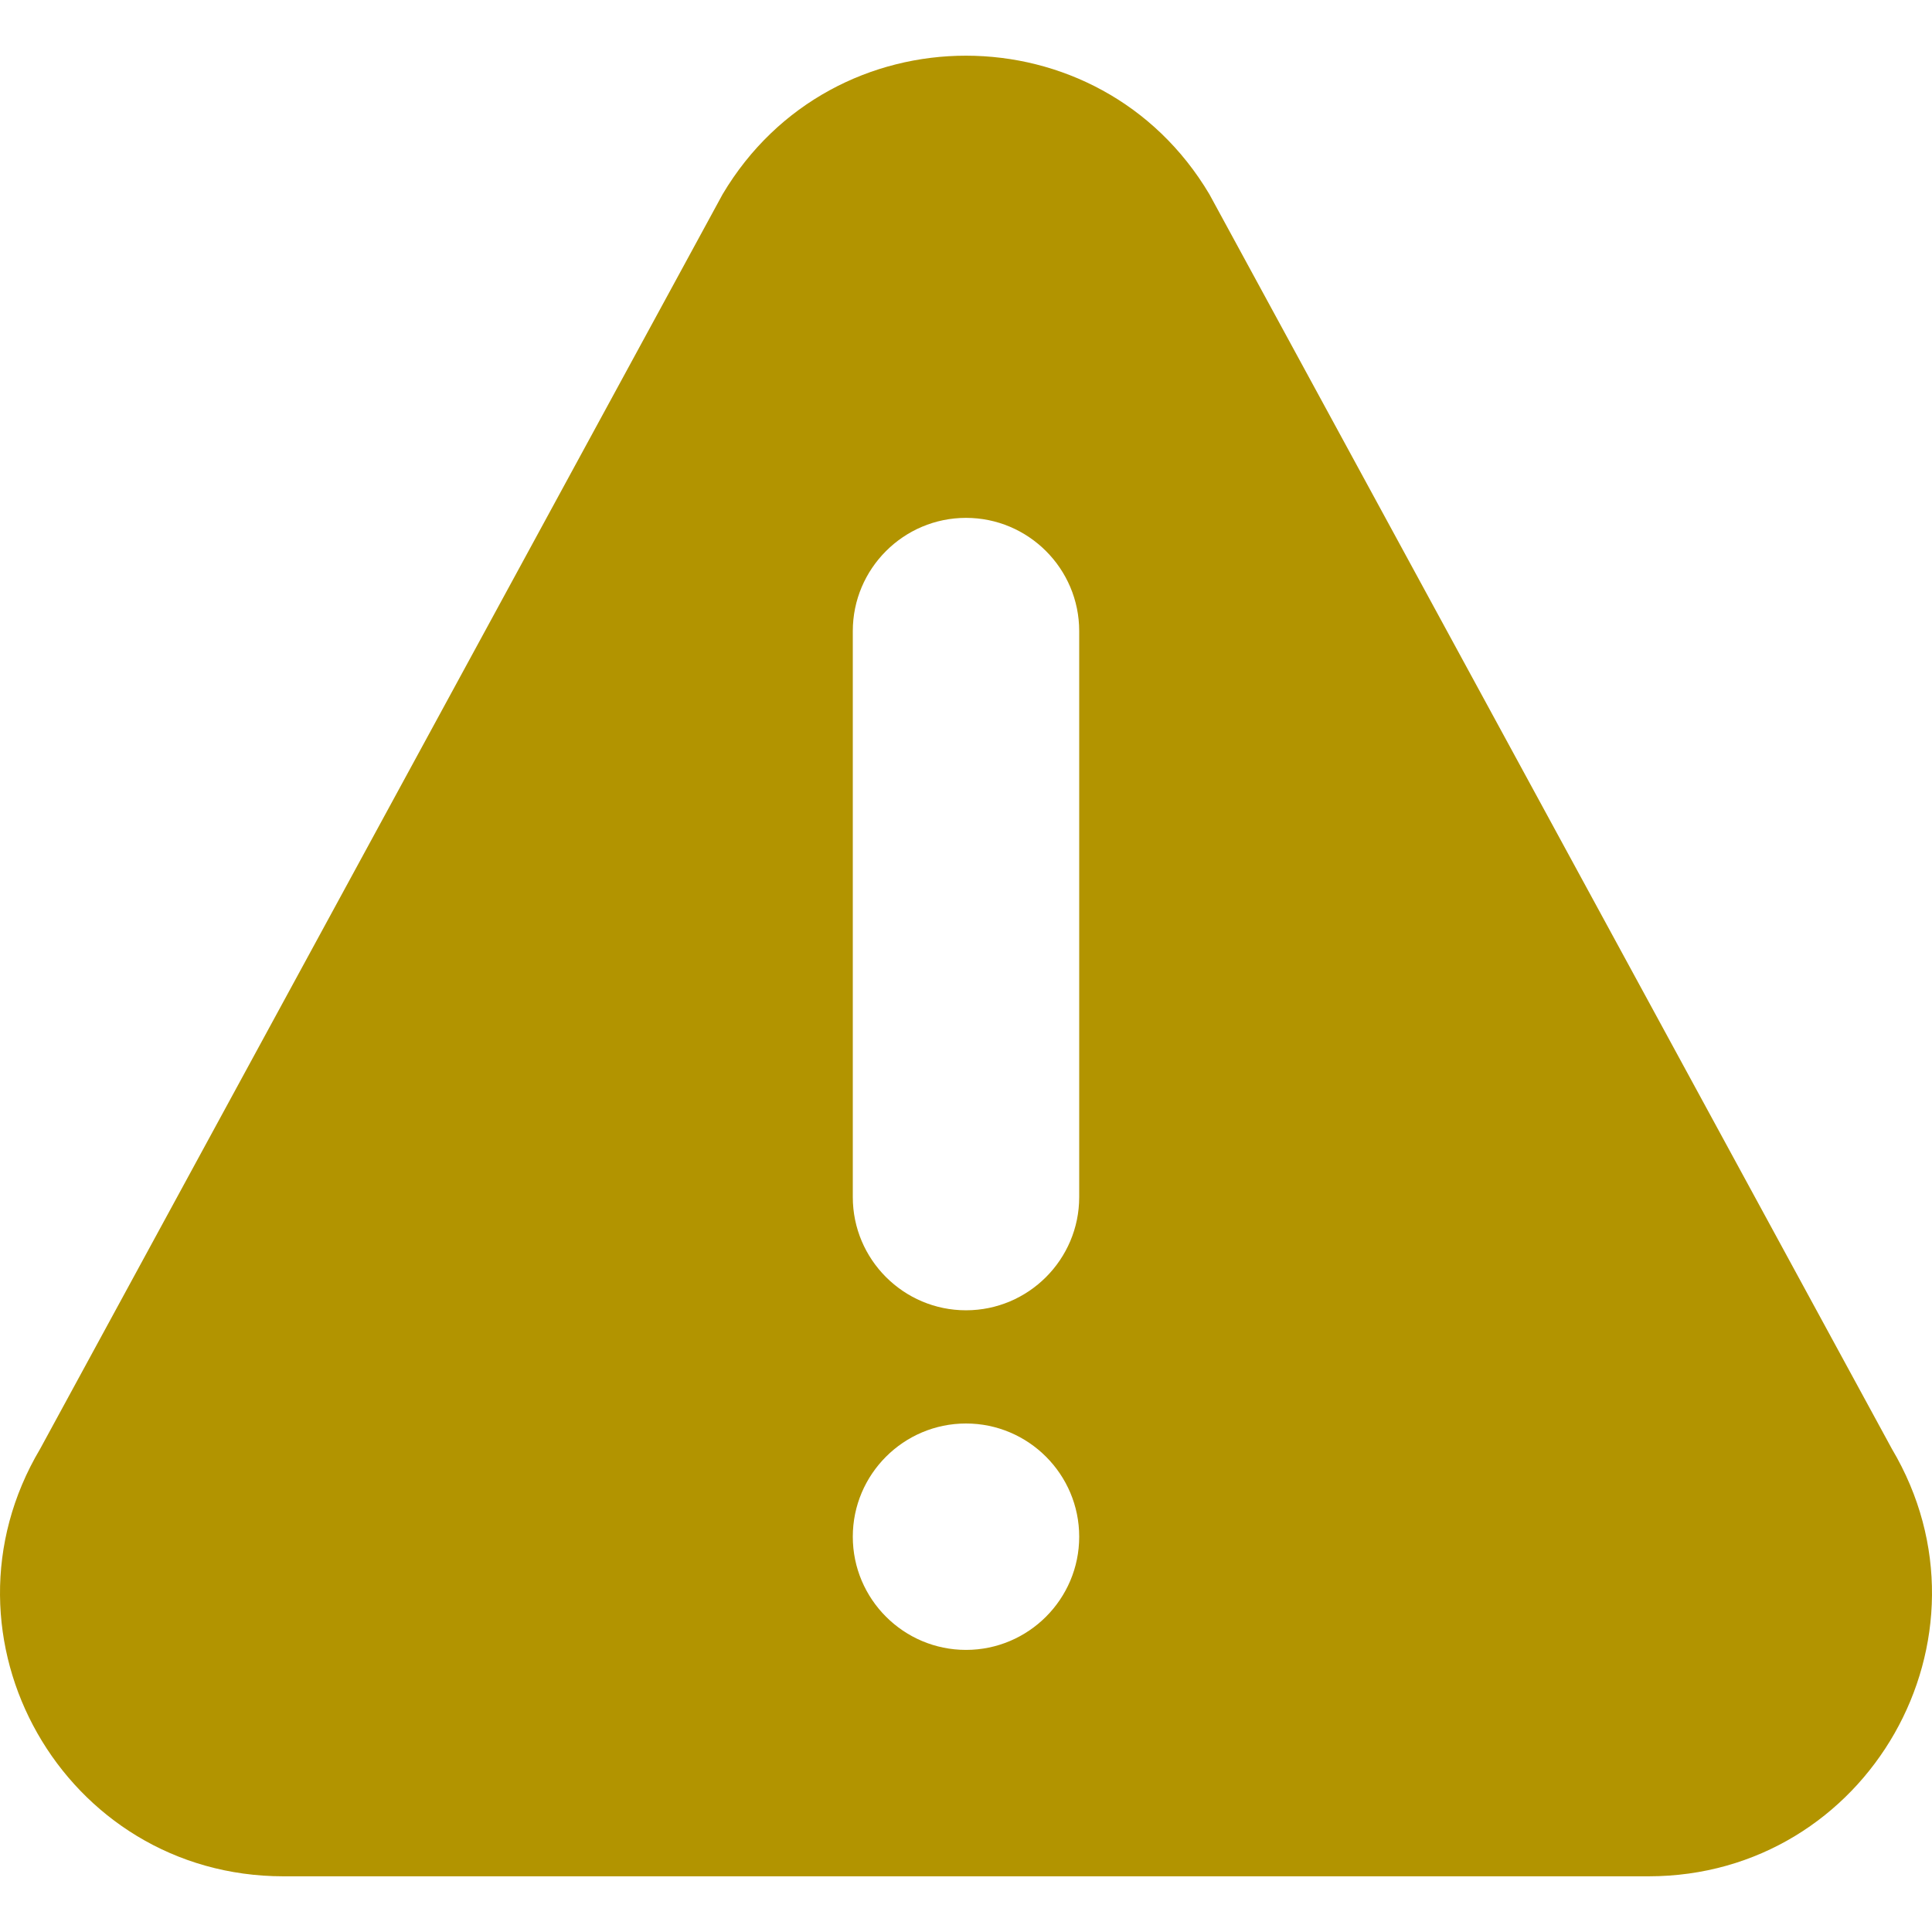
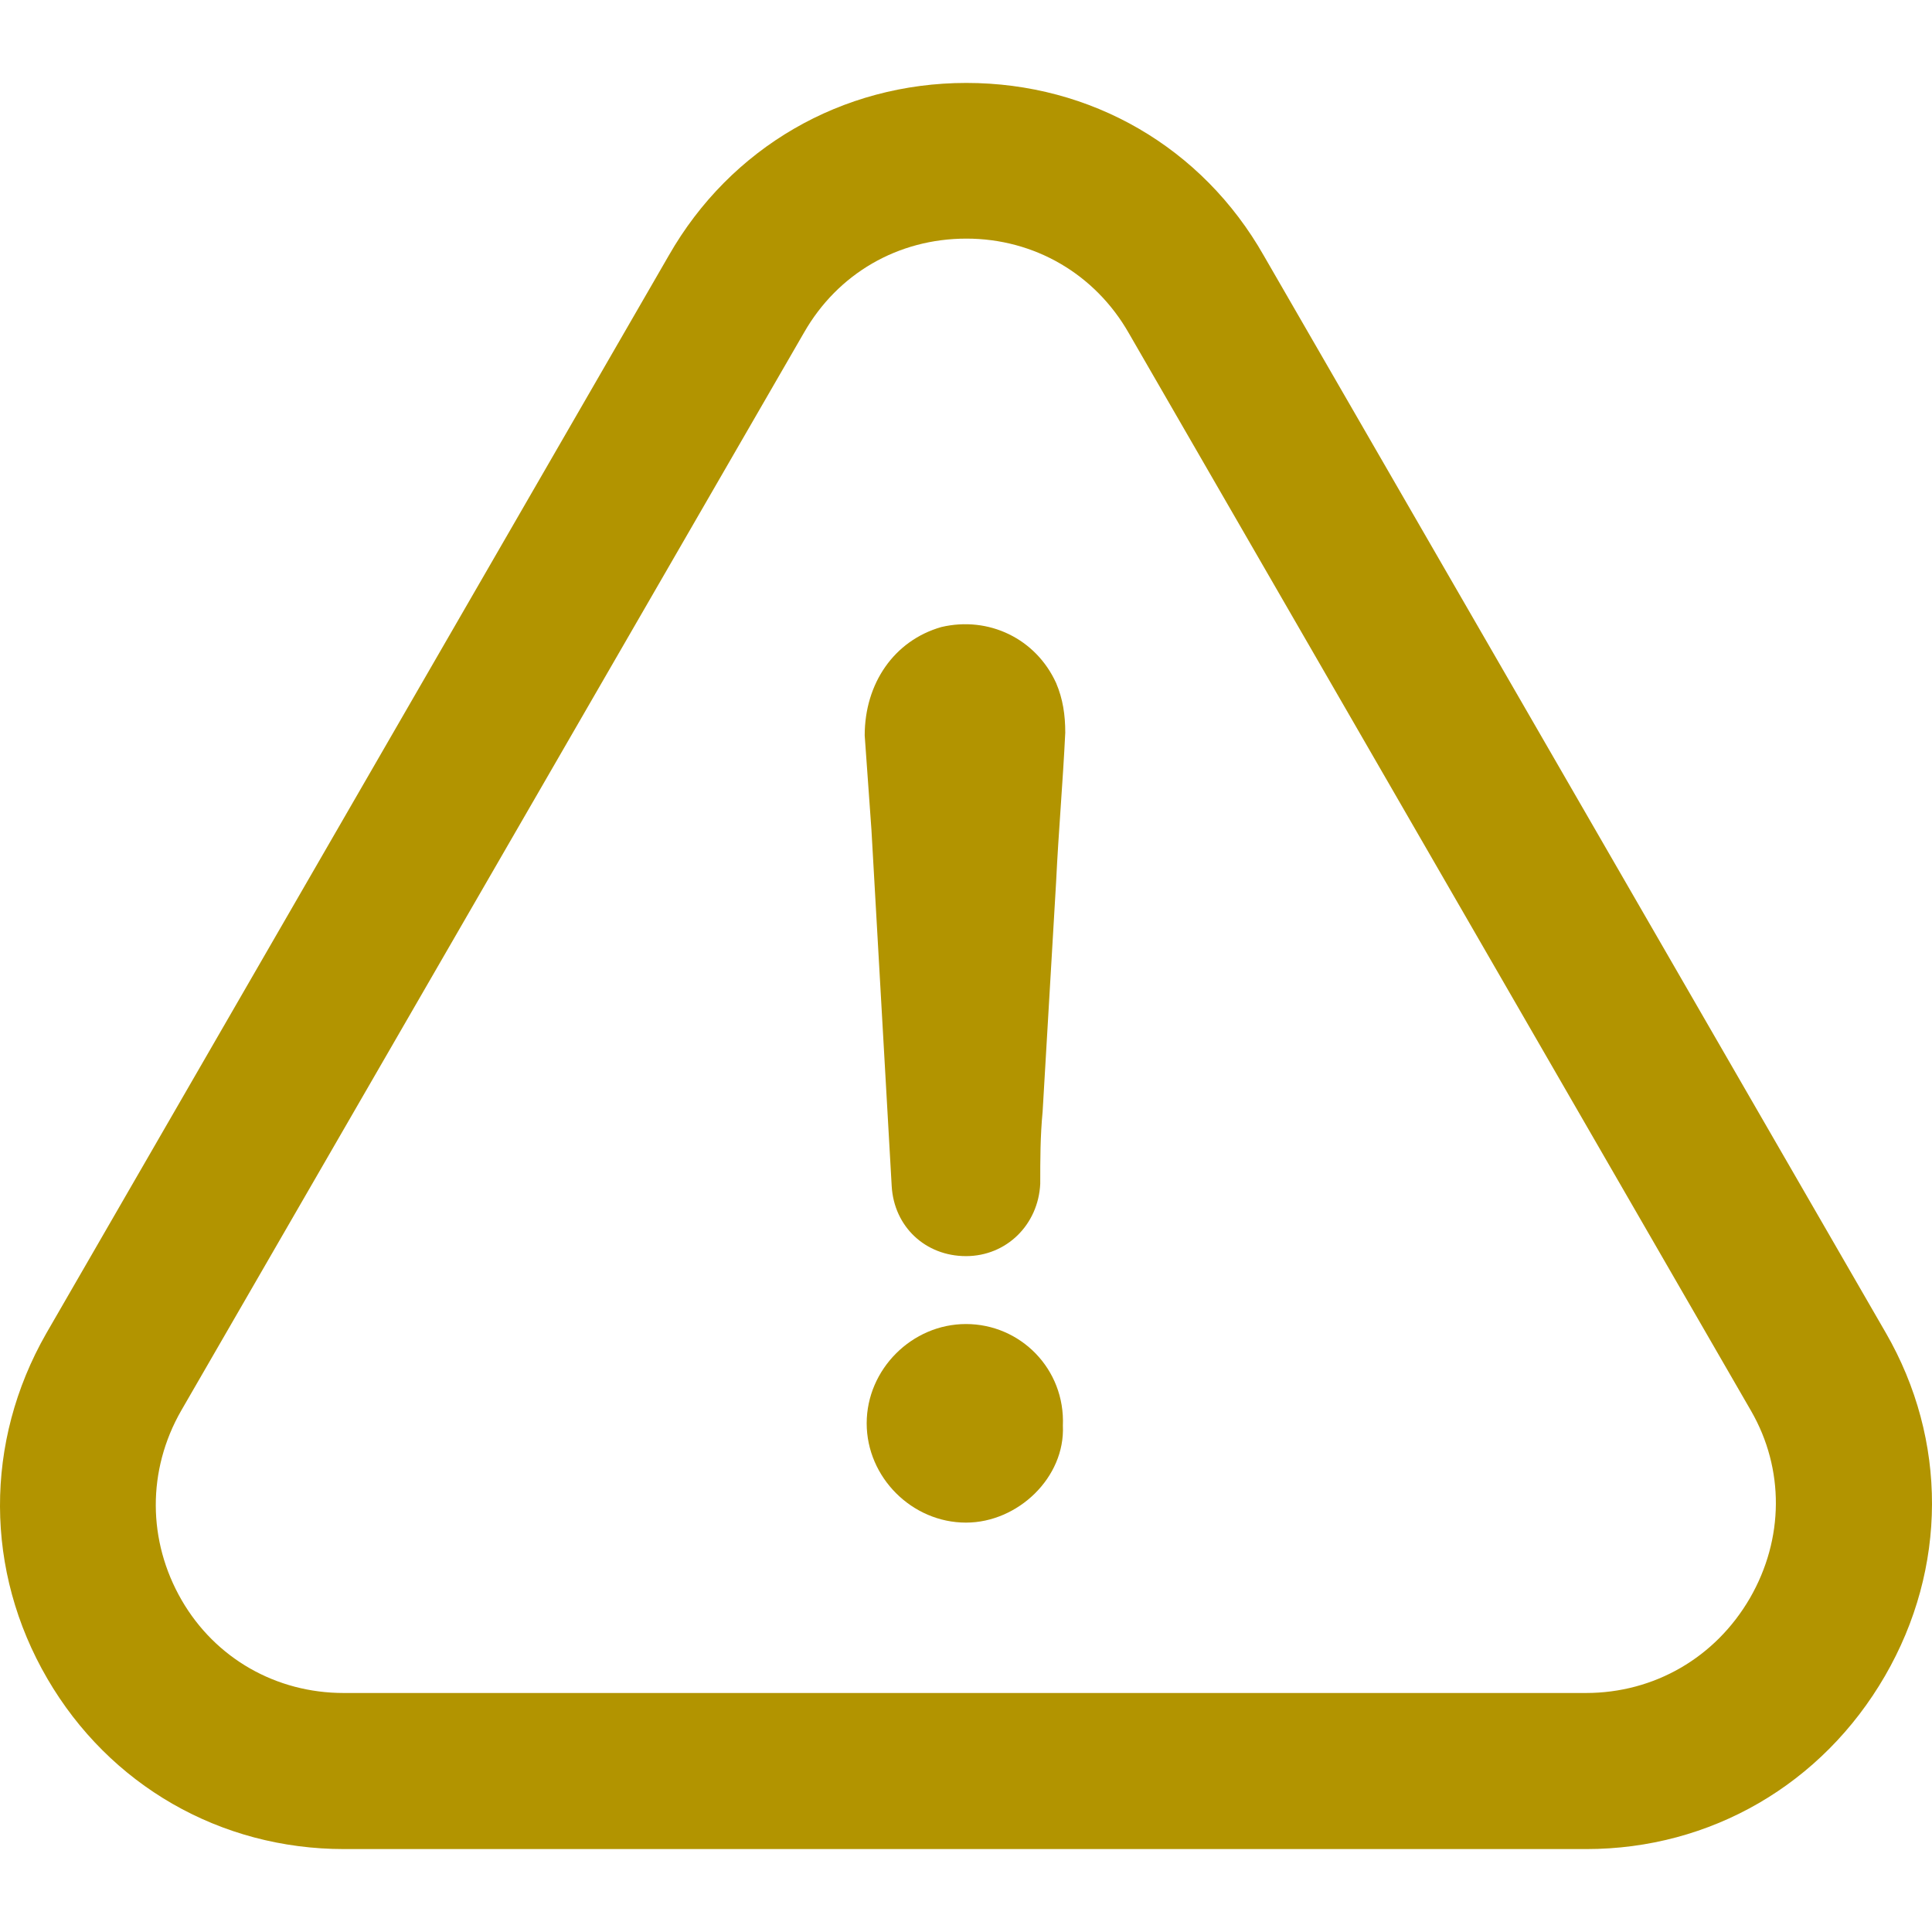
- <svg xmlns="http://www.w3.org/2000/svg" version="1.1" id="Layer_1" x="0px" y="0px" viewBox="0 0 512 512" style="enable-background:new 0 0 512 512;" xml:space="preserve">
+ <svg xmlns="http://www.w3.org/2000/svg" version="1.1" id="Capa_1" x="0px" y="0px" viewBox="0 0 486.463 486.463" style="enable-background:new 0 0 486.463 486.463;" xml:space="preserve">
  <g>
    <g>
-       <path fill="#b29400" d="M501.362,383.95L320.497,51.474c-29.059-48.921-99.896-48.986-128.994,0L10.647,383.95    c-29.706,49.989,6.259,113.291,64.482,113.291h361.736C495.039,497.241,531.068,433.99,501.362,383.95z M256,437.241    c-16.538,0-30-13.462-30-30c0-16.538,13.462-30,30-30c16.538,0,30,13.462,30,30C286,423.779,272.538,437.241,256,437.241z     M286,317.241c0,16.538-13.462,30-30,30c-16.538,0-30-13.462-30-30v-150c0-16.538,13.462-30,30-30c16.538,0,30,13.462,30,30    V317.241z" />
+       <path fill="#b29400" d="M243.225,333.382c-13.6,0-25,11.4-25,25s11.4,25,25,25c13.1,0,25-11.4,24.4-24.4    C268.225,344.682,256.925,333.382,243.225,333.382z" />
+       <path fill="#b29400" d="M474.625,421.982c15.7-27.1,15.8-59.4,0.2-86.4l-156.6-271.2c-15.5-27.3-43.5-43.5-74.9-43.5s-59.4,16.3-74.9,43.4    l-156.8,271.5c-15.6,27.3-15.5,59.8,0.3,86.9c15.6,26.8,43.5,42.9,74.7,42.9h312.8    C430.725,465.582,458.825,449.282,474.625,421.982z M440.625,402.382c-8.7,15-24.1,23.9-41.3,23.9h-312.8    c-17,0-32.3-8.7-40.8-23.4c-8.6-14.9-8.7-32.7-0.1-47.7l156.8-271.4c8.5-14.9,23.7-23.7,40.9-23.7c17.1,0,32.4,8.9,40.9,23.8    l156.7,271.4C449.325,369.882,449.225,387.482,440.625,402.382z" />
+       <path fill="#b29400" d="M237.025,157.882c-11.9,3.4-19.3,14.2-19.3,27.3c0.6,7.9,1.1,15.9,1.7,23.8c1.7,30.1,3.4,59.6,5.1,89.7    c0.6,10.2,8.5,17.6,18.7,17.6c10.2,0,18.2-7.9,18.7-18.2c0-6.2,0-11.9,0.6-18.2c1.1-19.3,2.3-38.6,3.4-57.9    c0.6-12.5,1.7-25,2.3-37.5c0-4.5-0.6-8.5-2.3-12.5C260.825,160.782,248.925,155.082,237.025,157.882z" />
    </g>
  </g>
  <g>
</g>
  <g>
</g>
  <g>
</g>
  <g>
</g>
  <g>
</g>
  <g>
</g>
  <g>
</g>
  <g>
</g>
  <g>
</g>
  <g>
</g>
  <g>
</g>
  <g>
</g>
  <g>
</g>
  <g>
</g>
  <g>
</g>
</svg>
